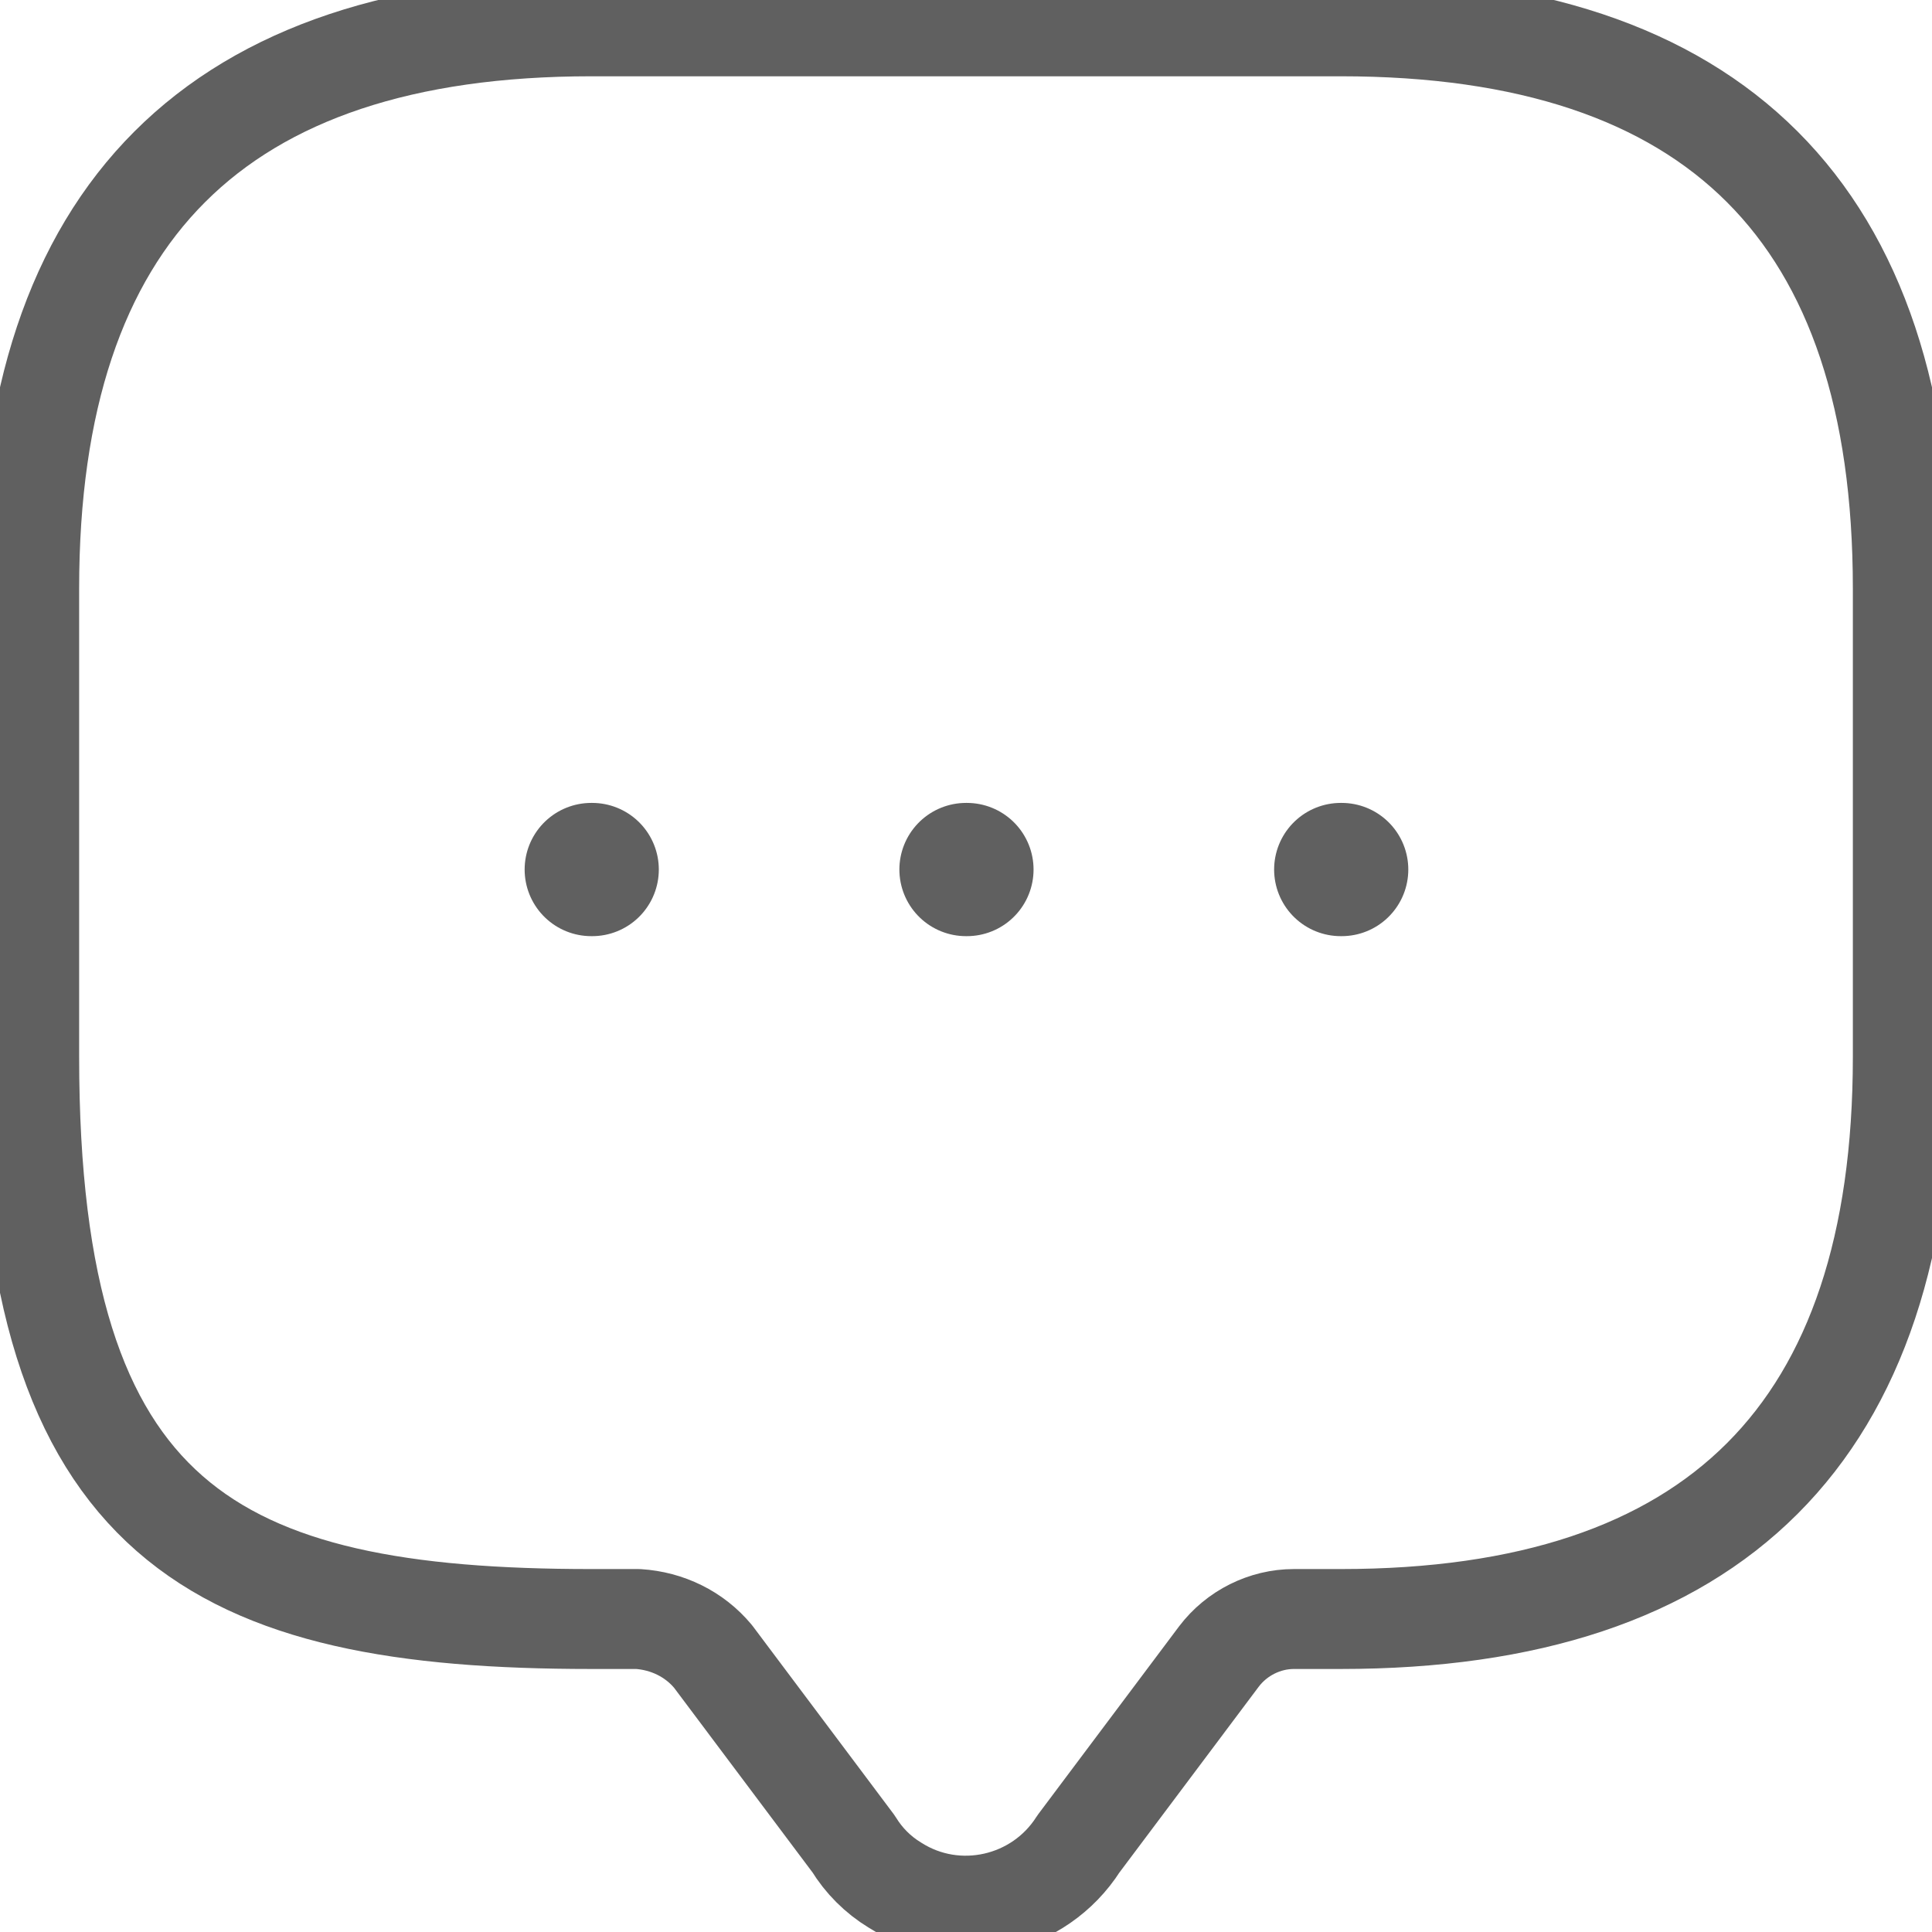
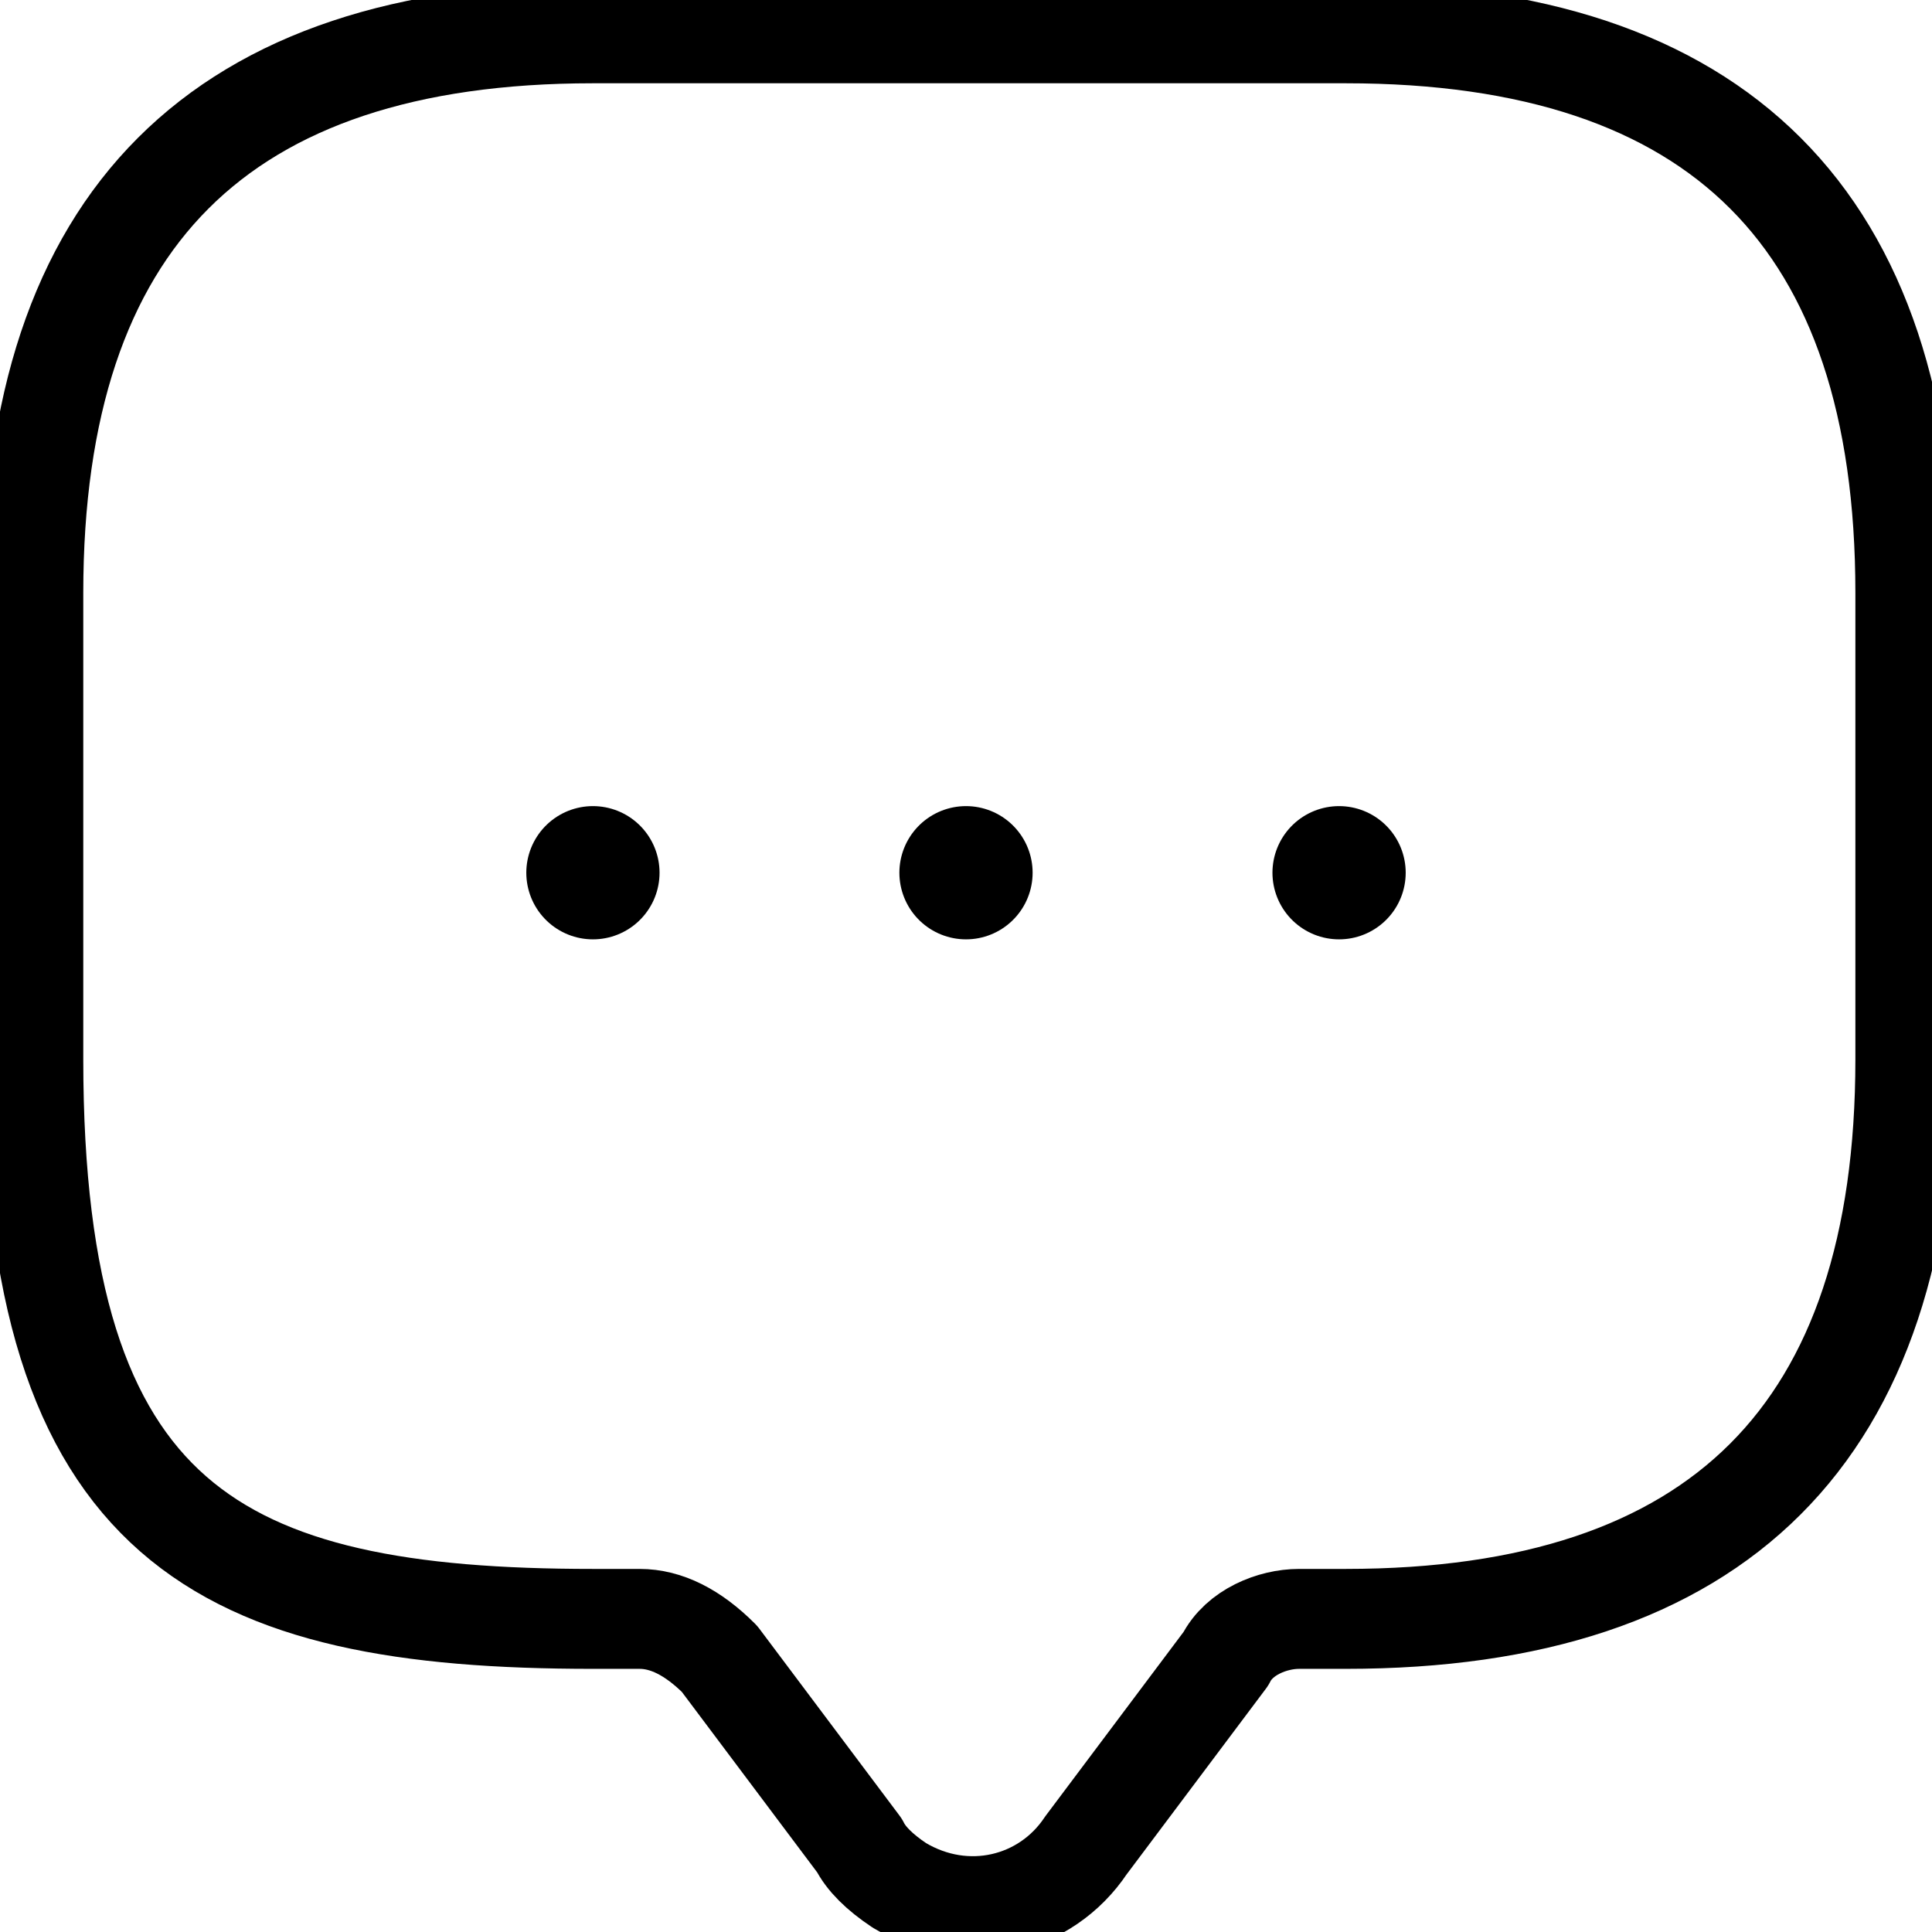
- <svg xmlns="http://www.w3.org/2000/svg" width="29" height="29" viewBox="0 0 29 29" fill="none">
-   <path d="M9.578 24.302H8.875C3.25 24.302 0.438 22.895 0.438 15.864V8.833C0.438 3.208 3.25 0.395 8.875 0.395H20.125C25.75 0.395 28.562 3.208 28.562 8.833V15.864C28.562 21.489 25.75 24.302 20.125 24.302H19.422C18.986 24.302 18.564 24.512 18.297 24.864L16.188 27.677C15.597 28.605 14.359 28.886 13.431 28.295C13.178 28.141 12.967 27.93 12.812 27.677L10.703 24.864C10.422 24.526 10.014 24.33 9.578 24.302Z" stroke="#606060" stroke-width="1.5" stroke-linecap="round" stroke-linejoin="round" />
-   <path d="M20.125 13.052H20.139" stroke="#606060" stroke-width="2" stroke-linecap="round" stroke-linejoin="round" />
-   <path d="M14.5 13.052H14.514" stroke="#606060" stroke-width="2" stroke-linecap="round" stroke-linejoin="round" />
-   <path d="M8.875 13.052H8.889" stroke="#606060" stroke-width="2" stroke-linecap="round" stroke-linejoin="round" />
+ <svg xmlns="http://www.w3.org/2000/svg" version="1.1" id="레이어_1" x="0px" y="0px" viewBox="0 0 29 29" style="enable-background:new 0 0 29 29;" xml:space="preserve">
+   <style type="text/css">
+ 	.st0{fill:none;stroke:#000000;stroke-width:1.5;stroke-linecap:round;stroke-linejoin:round;}
+ 	.st1{fill:none;stroke:#000000;stroke-width:2;stroke-linecap:round;stroke-linejoin:round;}
+ </style>
+   <path class="st0" d="M9.6,24.3H8.9c-5.6,0-8.4-1.4-8.4-8.4v-7c0-5.6,2.8-8.4,8.4-8.4h11.3c5.6,0,8.4,2.8,8.4,8.4v7  c0,5.6-2.8,8.4-8.4,8.4h-0.7c-0.4,0-0.9,0.2-1.1,0.6l-2.1,2.8c-0.6,0.9-1.8,1.2-2.8,0.6c-0.3-0.2-0.5-0.4-0.6-0.6l-2.1-2.8  C10.4,24.5,10,24.3,9.6,24.3z" />
+   <path class="st1" d="M20.1,13.1L20.1,13.1" />
+   <path class="st1" d="M14.5,13.1L14.5,13.1" />
+   <path class="st1" d="M8.9,13.1L8.9,13.1" />
</svg>
